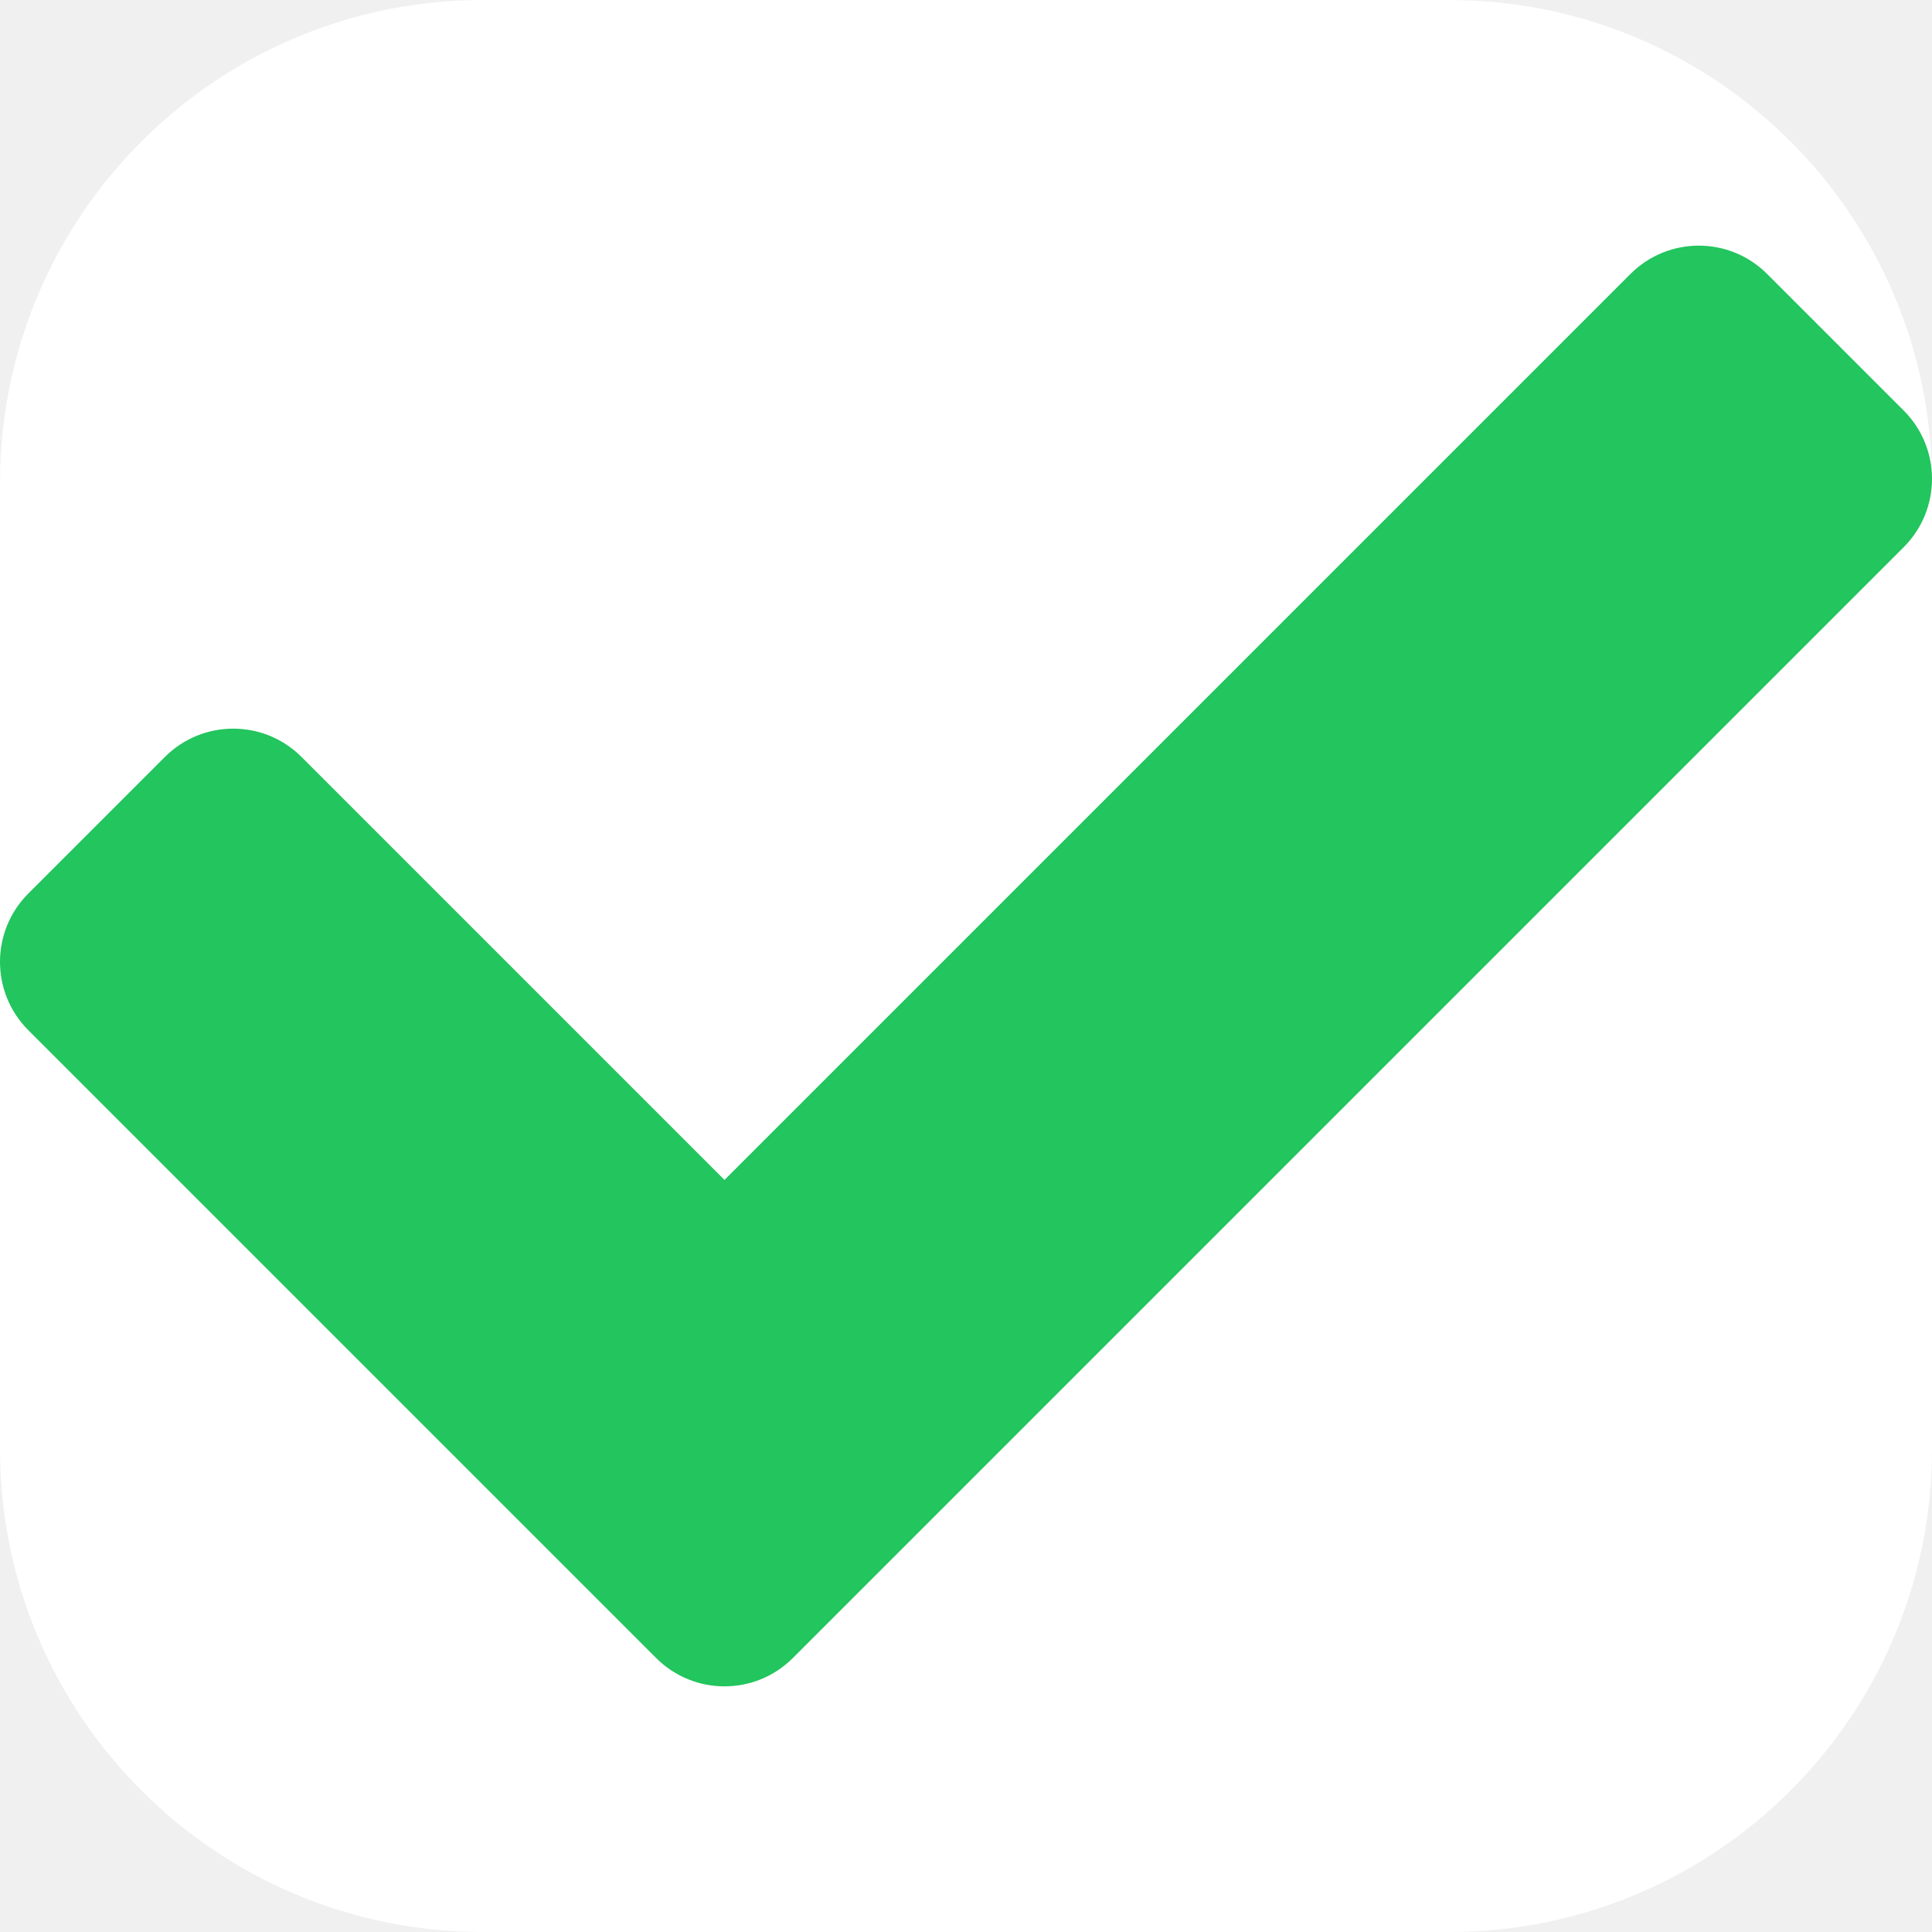
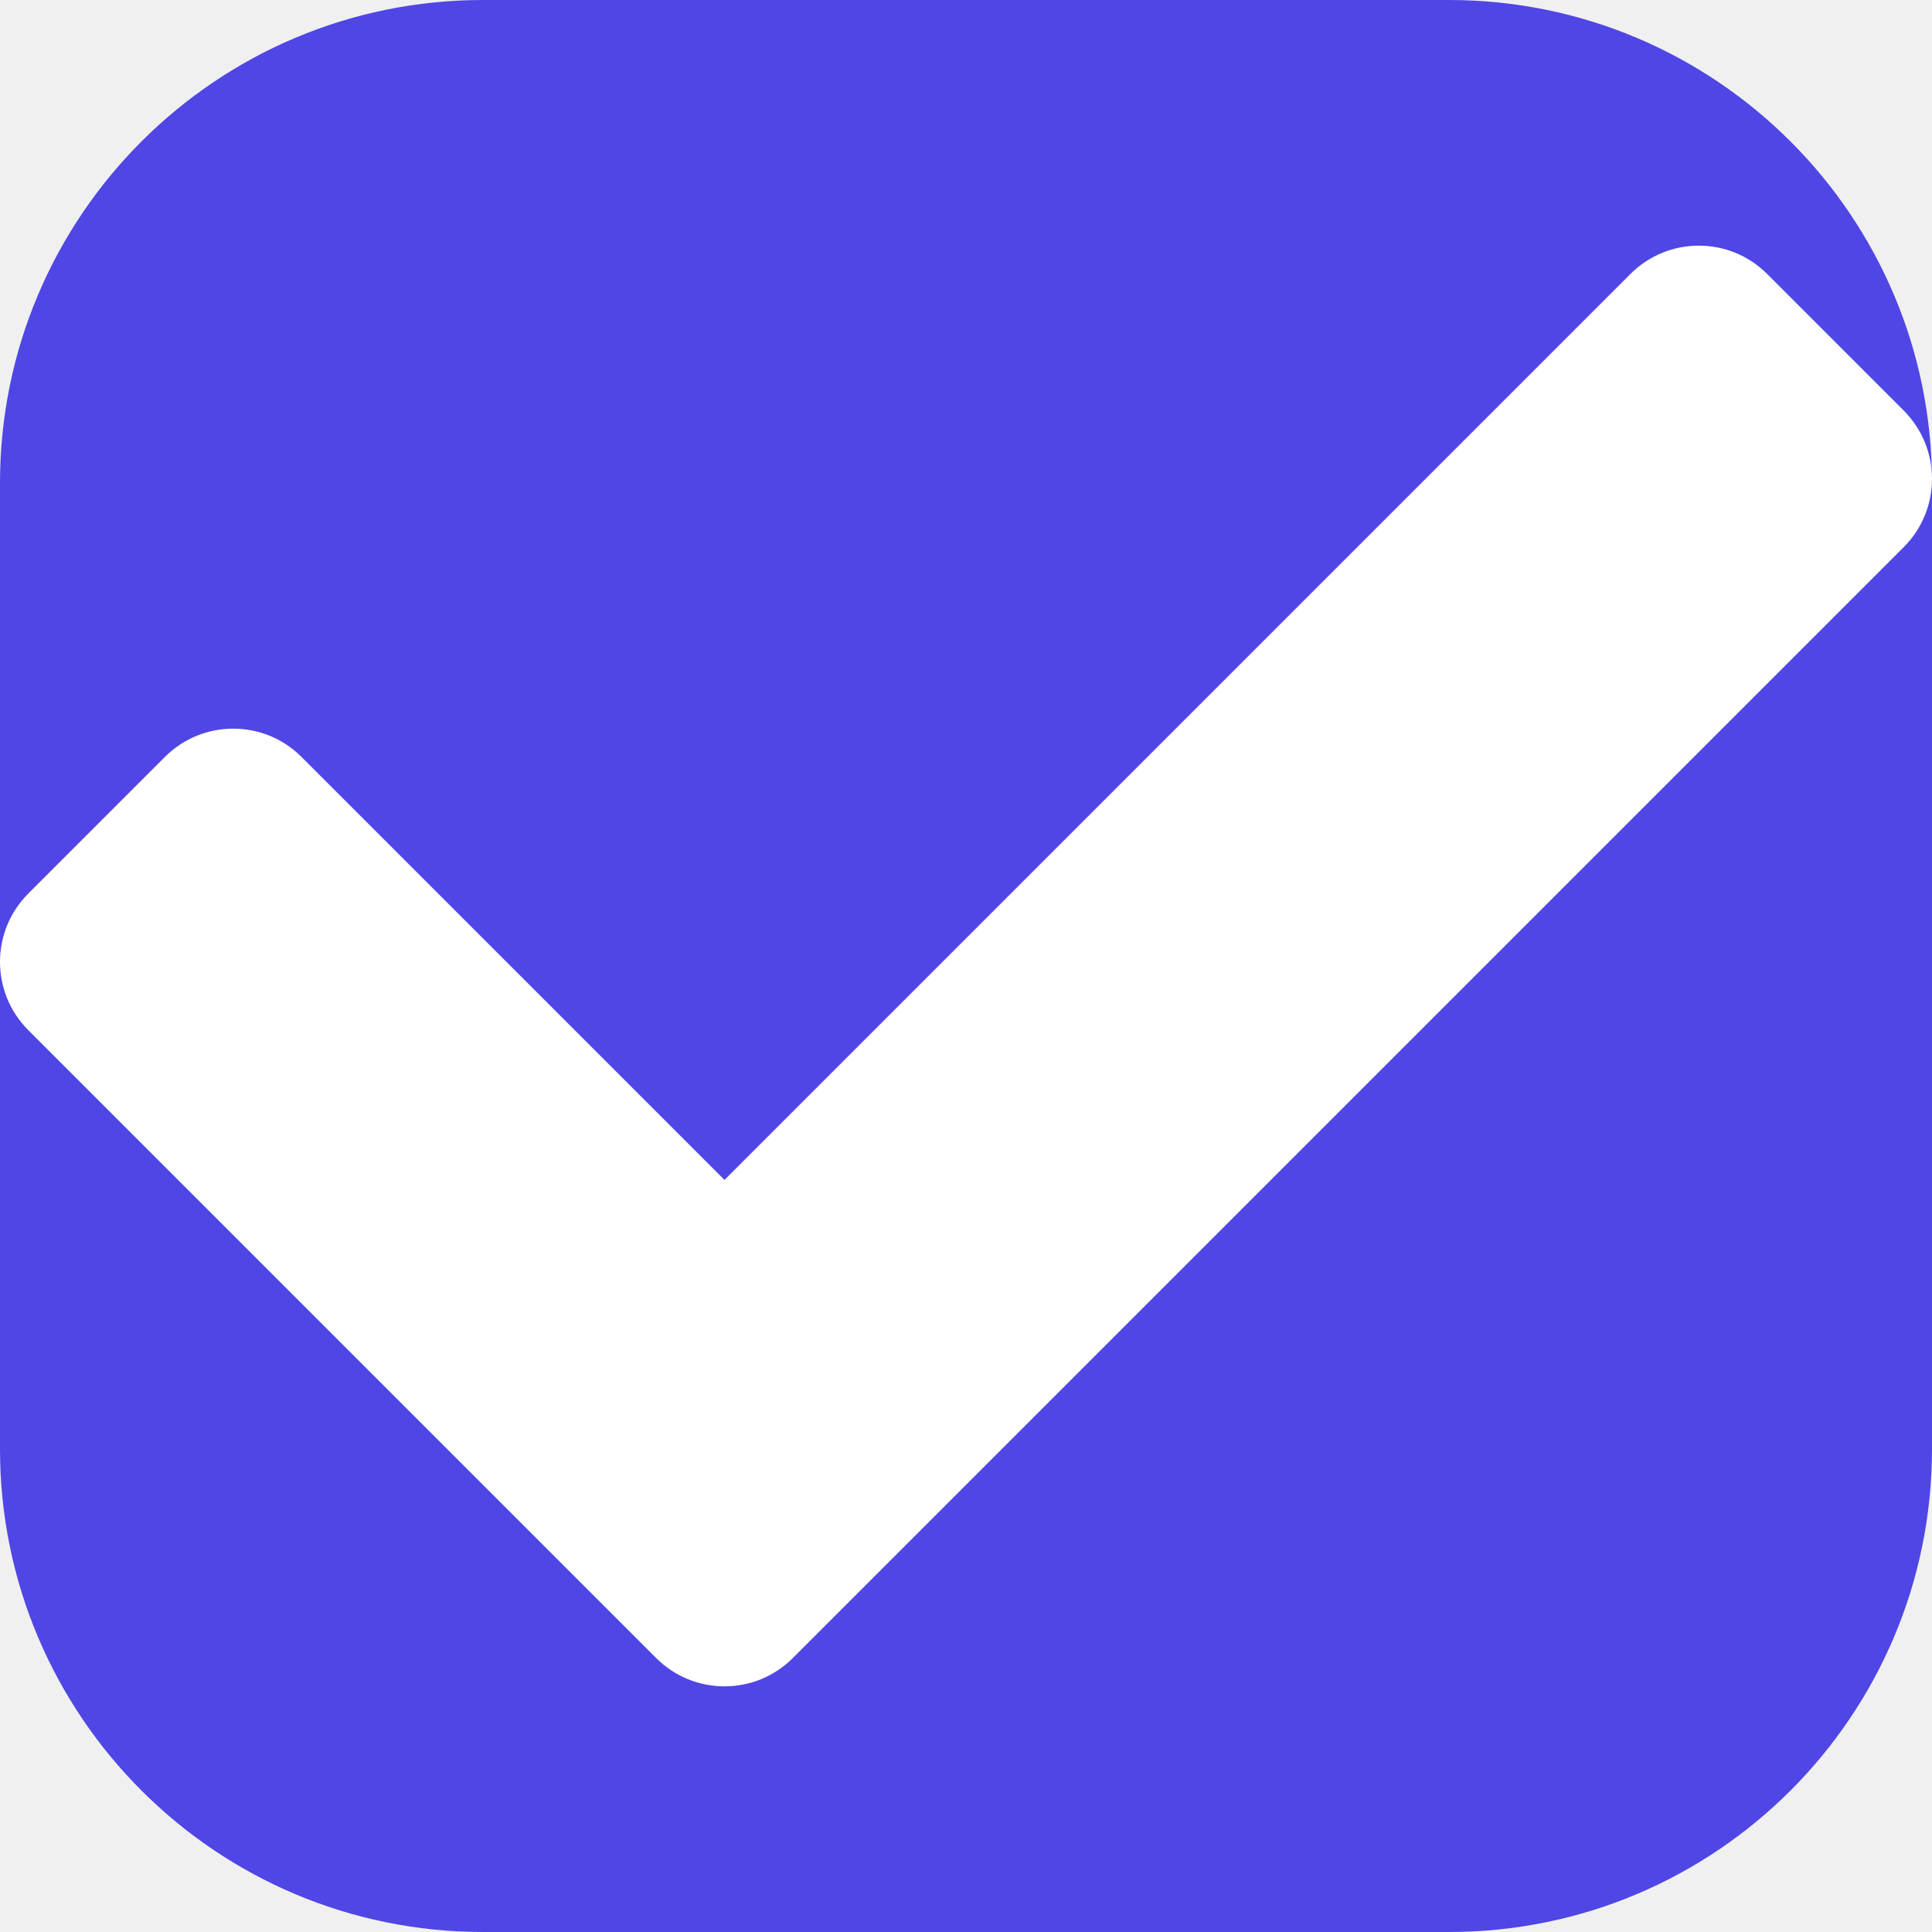
<svg xmlns="http://www.w3.org/2000/svg" viewBox="0 0 512 512">
-   <rect width="512" height="512" rx="128" fill="#ffffff" />
-   <path d="M173.898 439.404l-166.4-166.4c-9.997-9.997-9.997-26.206 0-36.203l36.203-36.204c9.997-9.998 26.207-9.998 36.204 0L192 312.69 432.095 72.596c9.997-9.997 26.207-9.997 36.204 0l36.203 36.204c9.997 9.997 9.997 26.206 0 36.204l-294.4 294.401c-9.998 9.997-26.207 9.997-36.204-.001z" fill="#22c55e" />
+   <rect width="512" height="512" rx="128" fill="#4f46e5" />
+   <path d="M173.898 439.404l-166.4-166.4c-9.997-9.997-9.997-26.206 0-36.203l36.203-36.204c9.997-9.998 26.207-9.998 36.204 0L192 312.69 432.095 72.596c9.997-9.997 26.207-9.997 36.204 0l36.203 36.204c9.997 9.997 9.997 26.206 0 36.204l-294.4 294.401c-9.998 9.997-26.207 9.997-36.204-.001z" fill="#ffffff" />
</svg>
